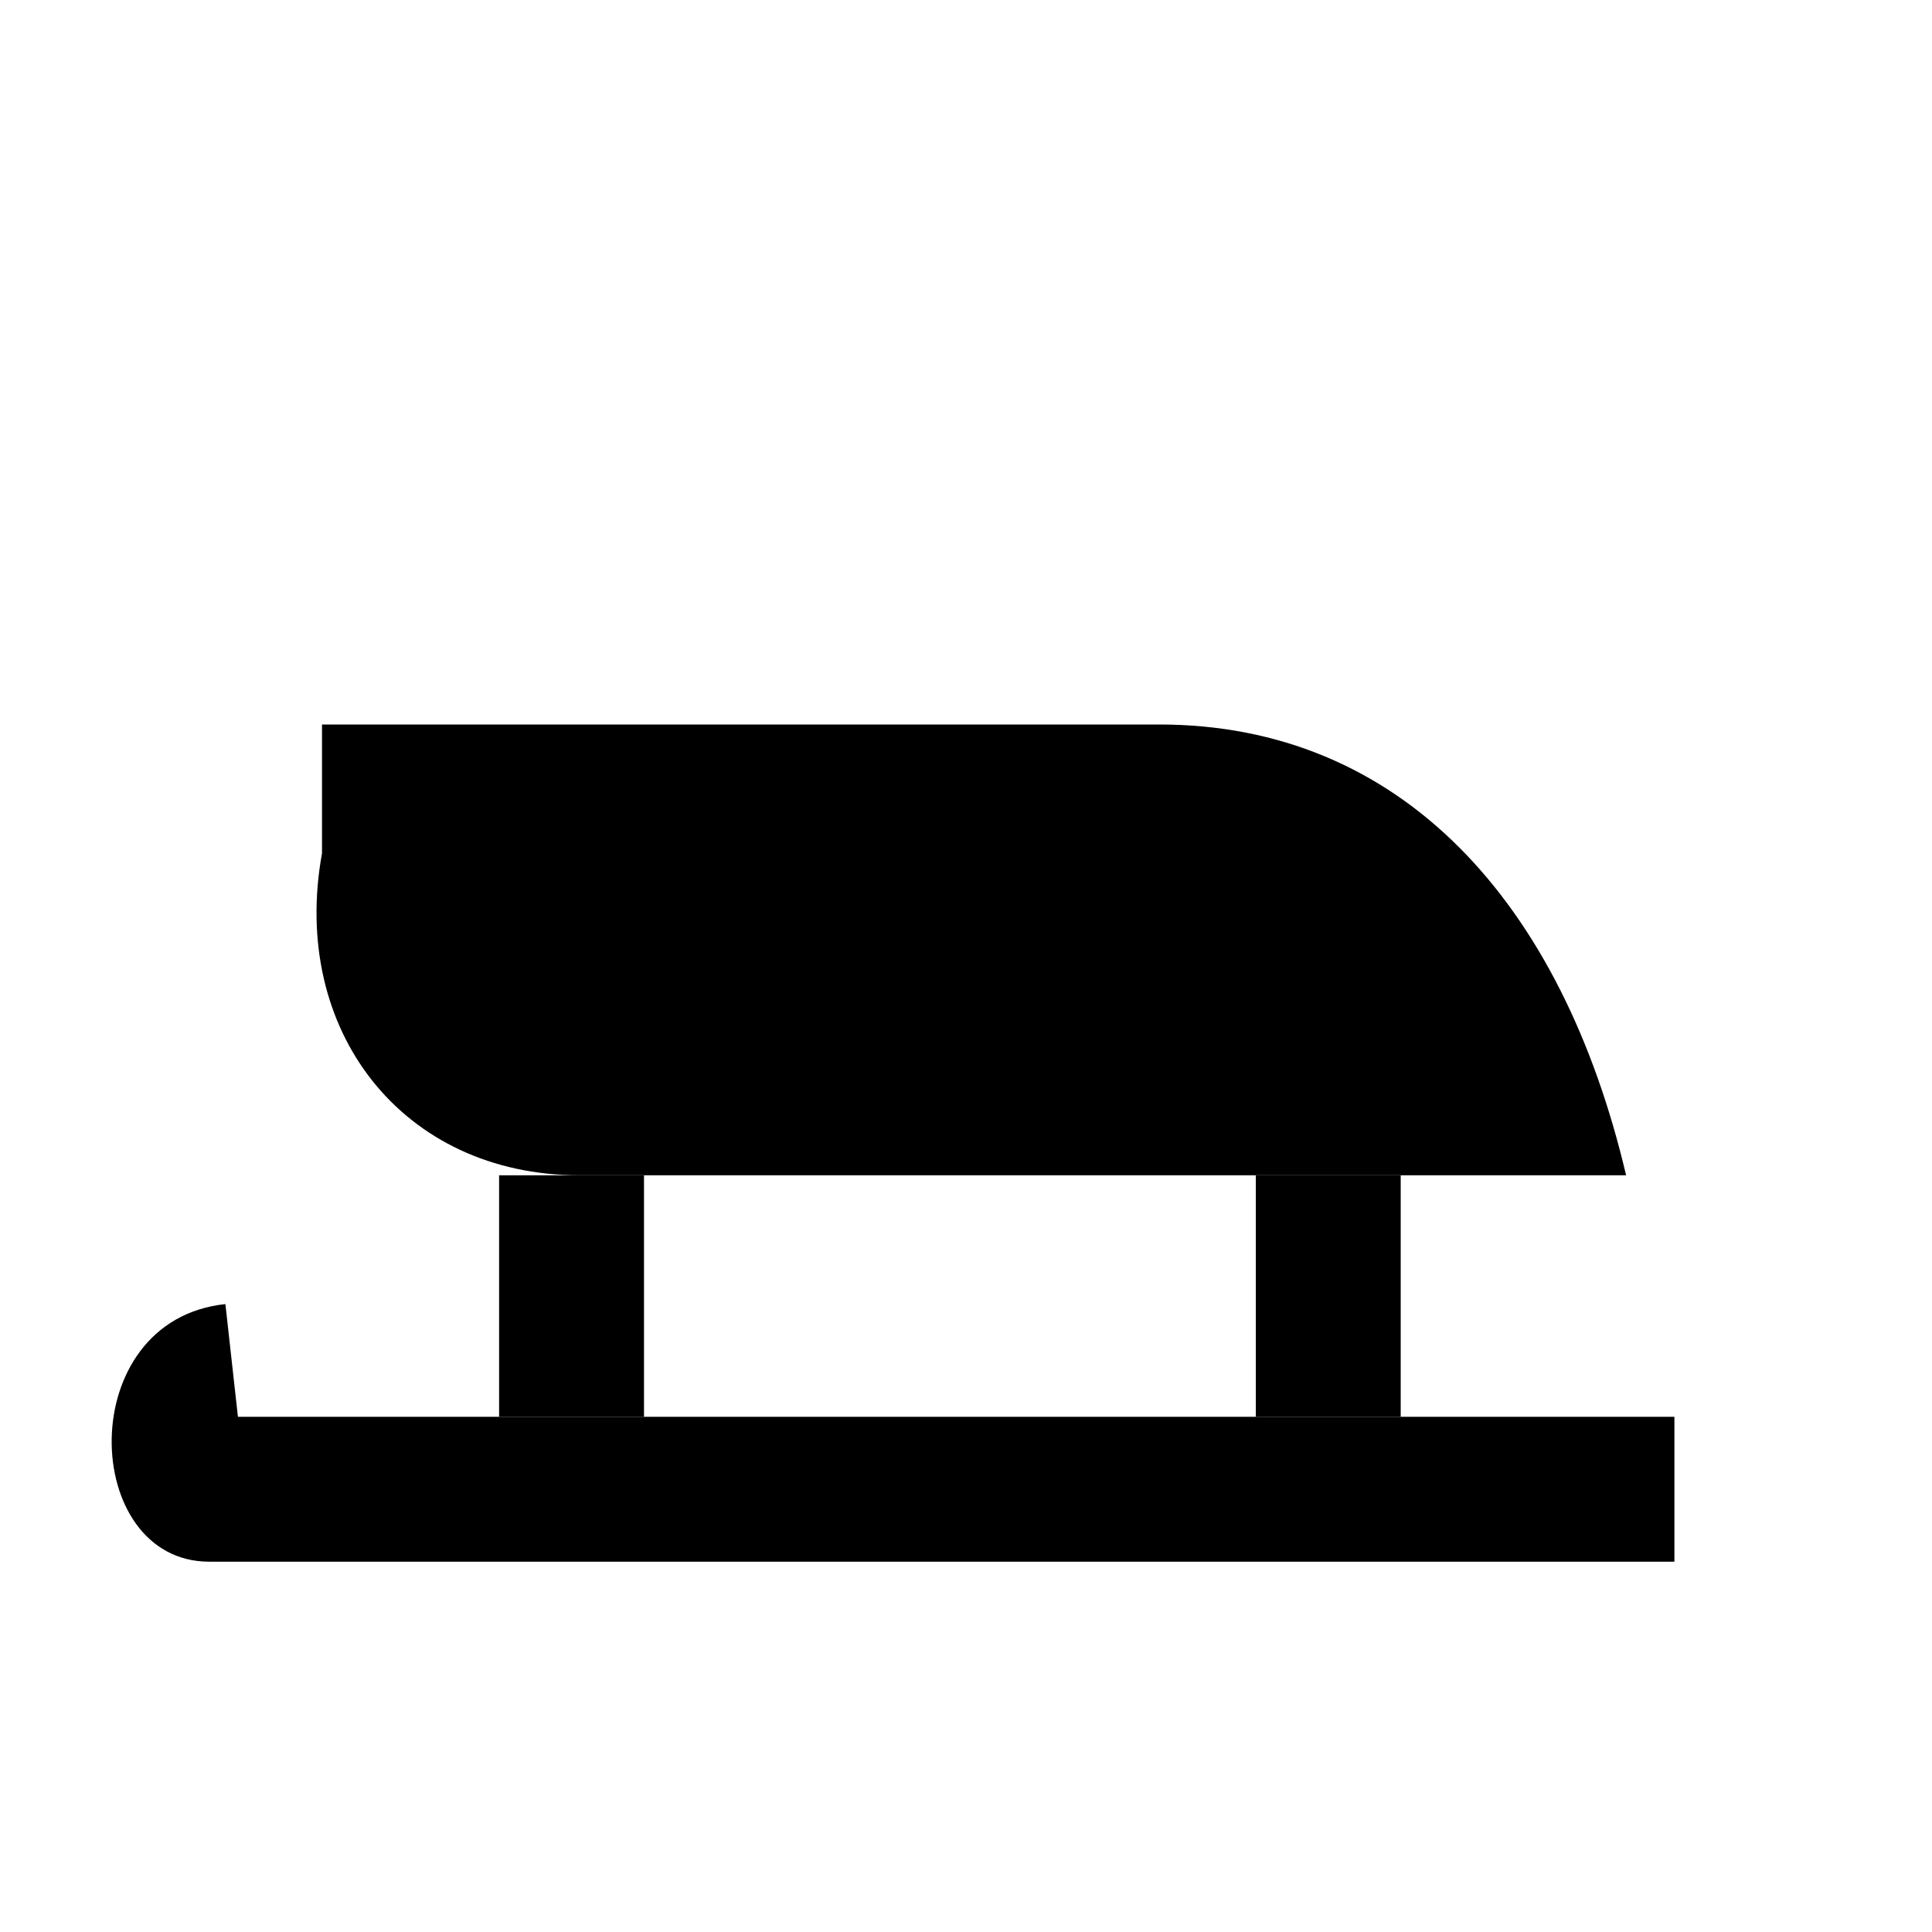
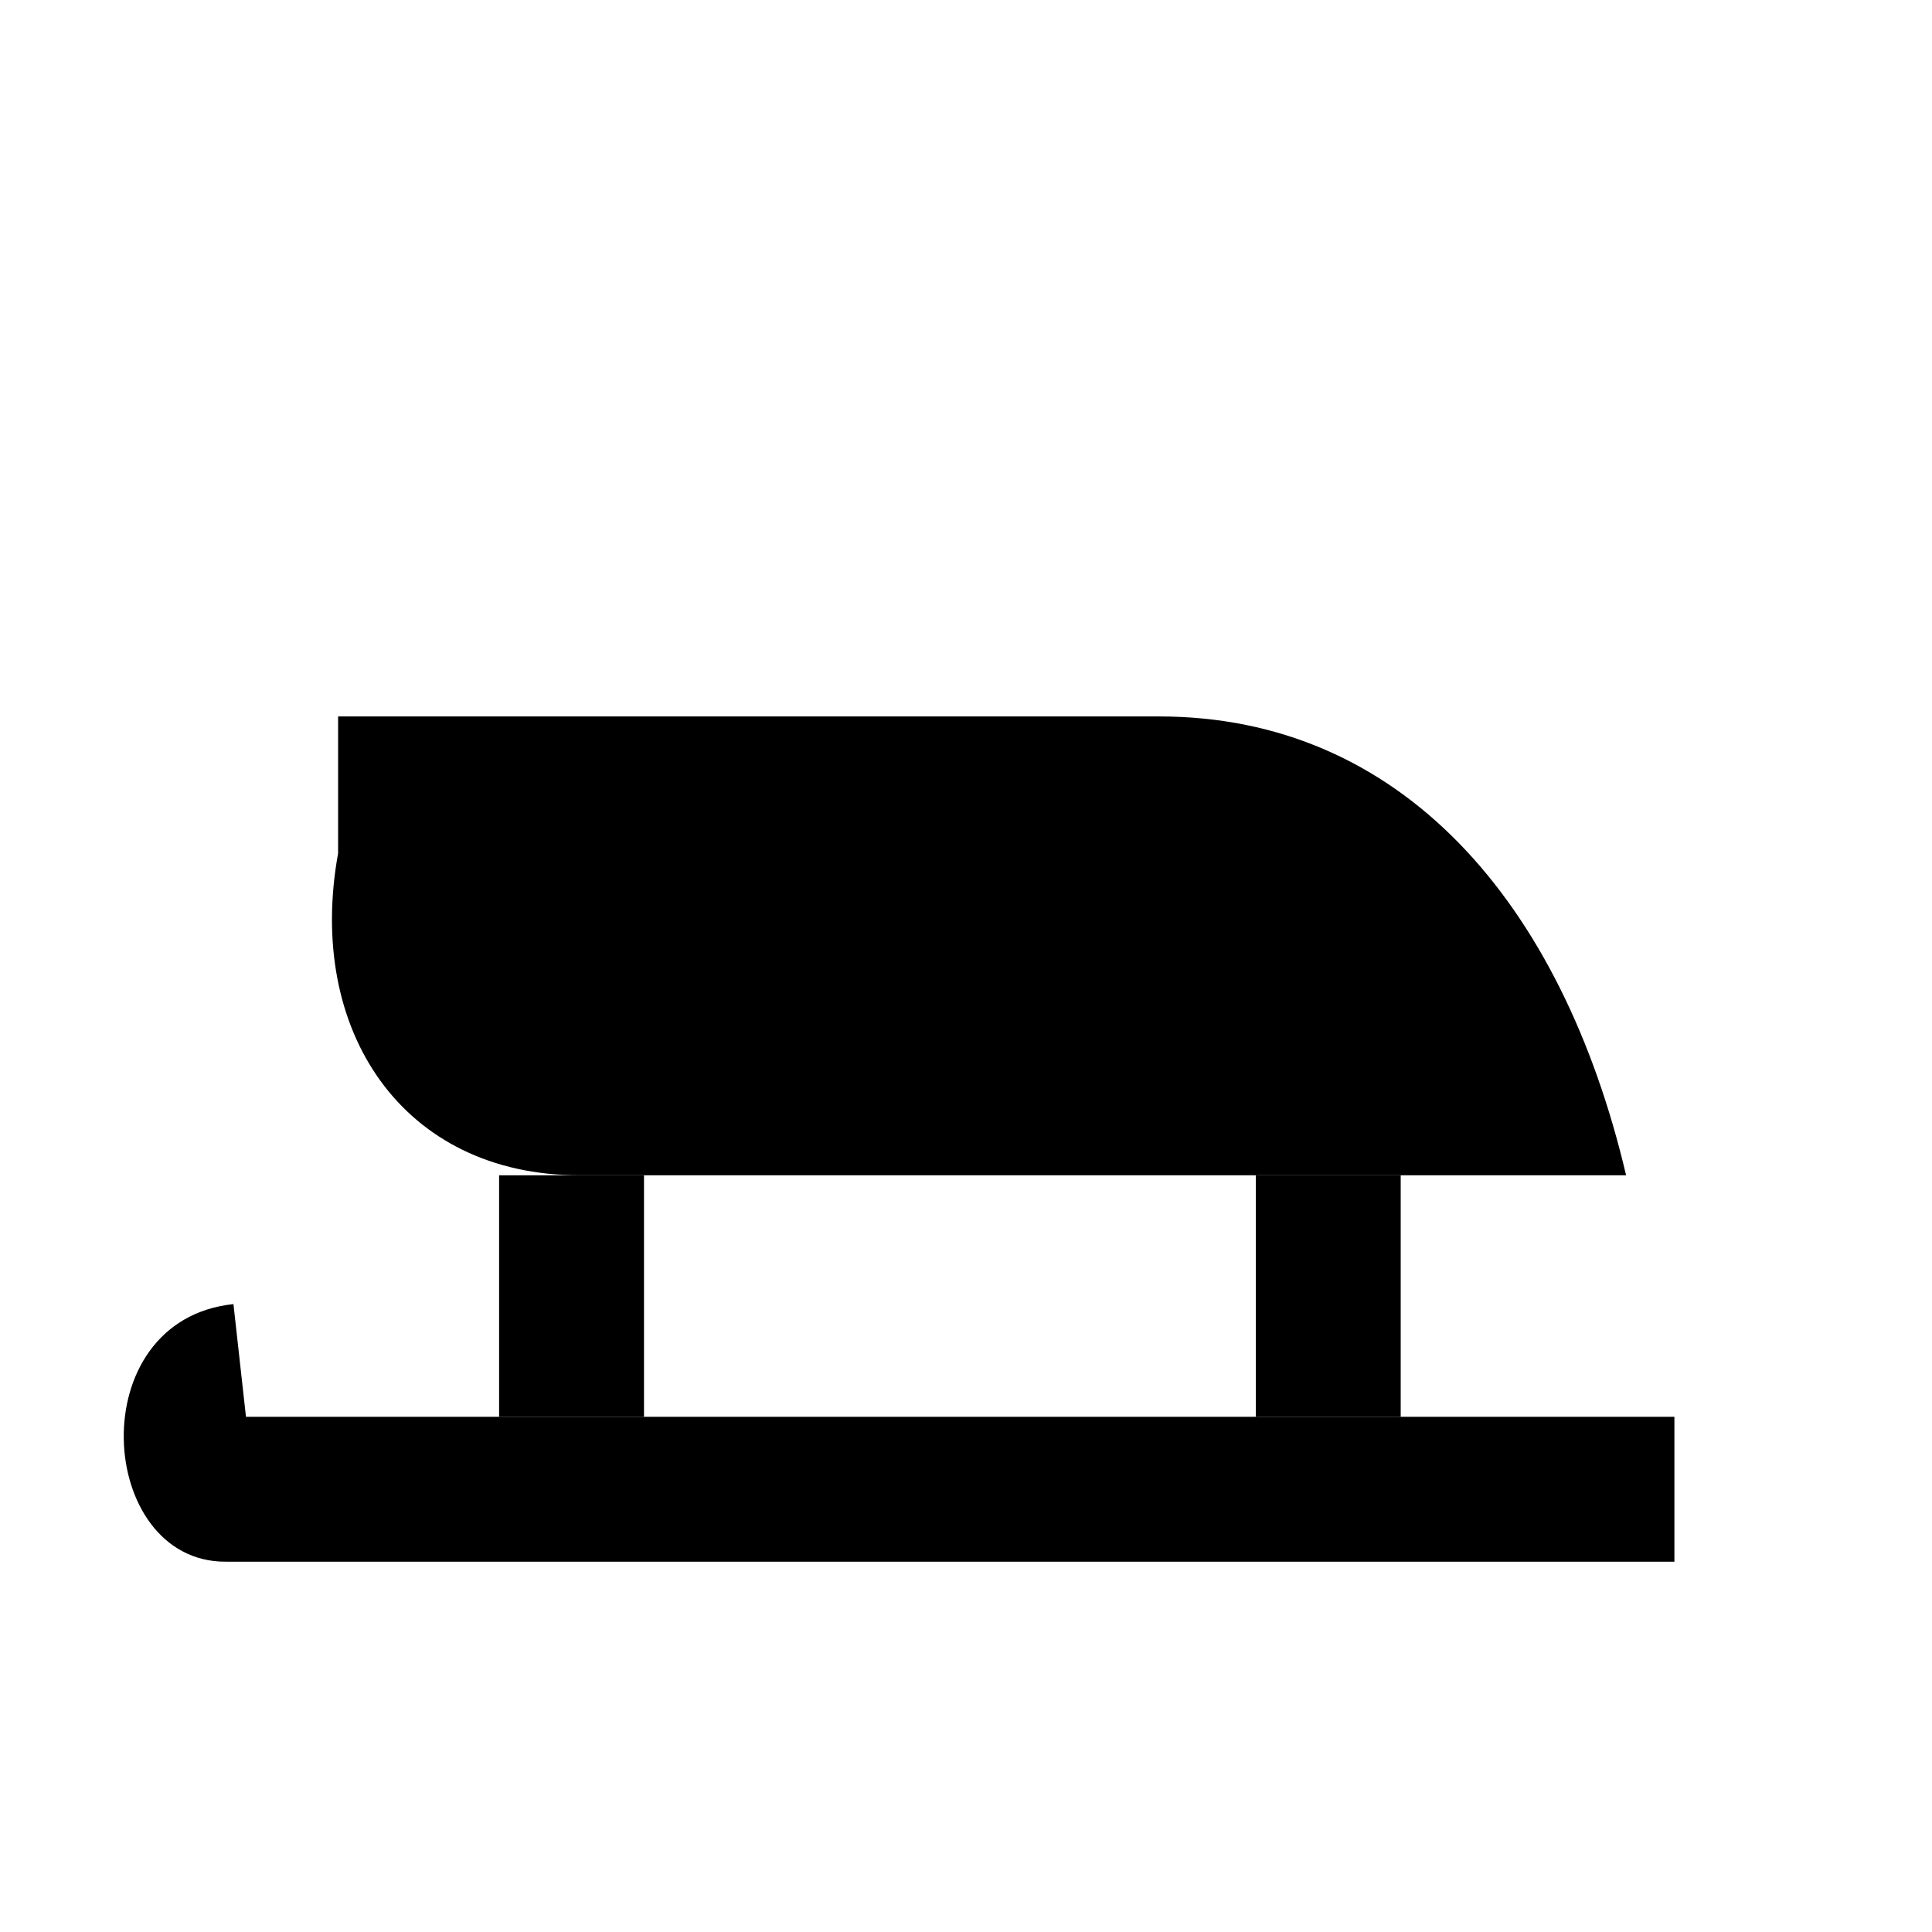
<svg xmlns="http://www.w3.org/2000/svg" viewBox="0 0 24 24" fill="currentColor" stroke="none">
-   <path d="M4 9H14.4C17.4 9 19.4 11.2 20.2 14.6H7.2C5 14.6 3.6 12.8 4 10.6Z" />
-   <path d="M2.6 17.6H20.8V19.4H2.6Z" />
+   <path d="M4.2 8.9H14.4C17.4 8.9 19.4 11.2 20.2 14.6H7.2C5 14.6 3.8 12.8 4.2 10.6ZM7 10.6H11.6V11.9H7ZM12 11.6A0.8 0.8 0 1 1 13.6 11.6A0.8 0.8 0 1 1 12 11.6Z" />
+   <path d="M2.8 17.6H20.8V19.4H2.8Z" />
  <path d="M6.2 14.6H8V17.6H6.2Z" />
  <path d="M15.6 14.6H17.4V17.6H15.6Z" />
-   <path d="M2.6 19.4C1 19.4 0.9 16.4 2.8 16.2L3 18Z" />
+   <path d="M2.8 19.4C1.2 19.4 1 16.4 2.9 16.2L3.1 18Z" />
</svg>
